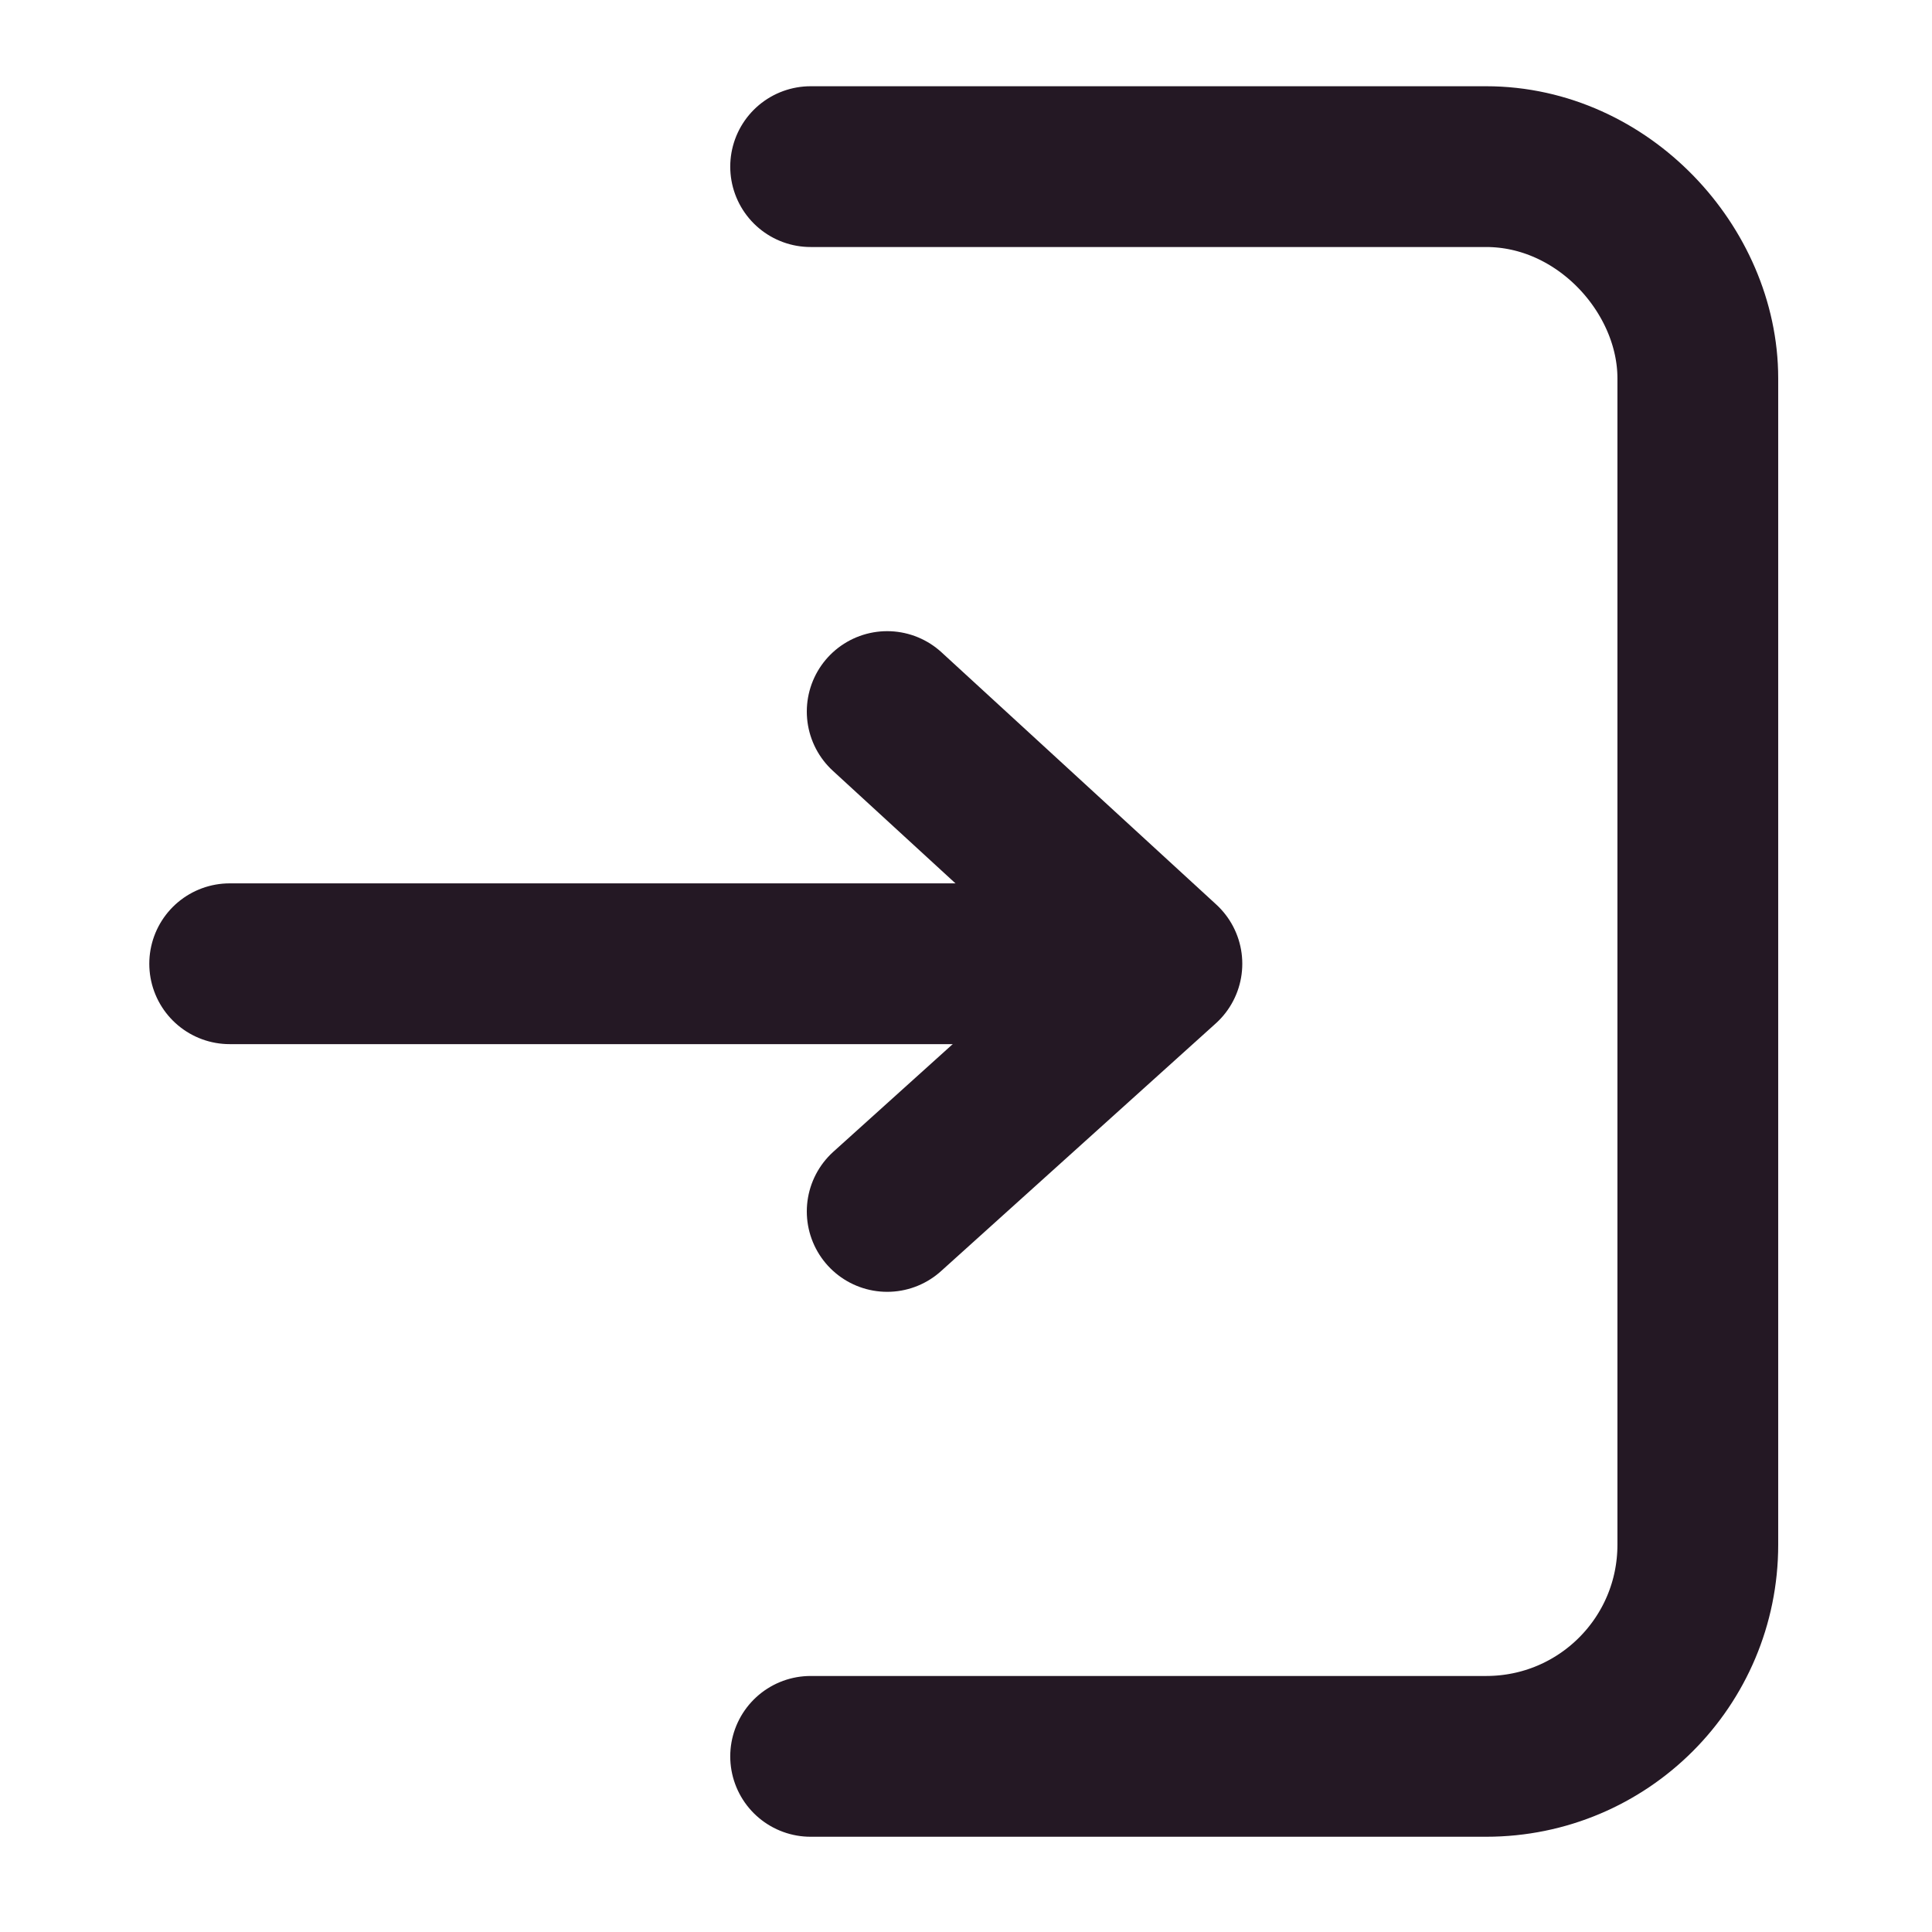
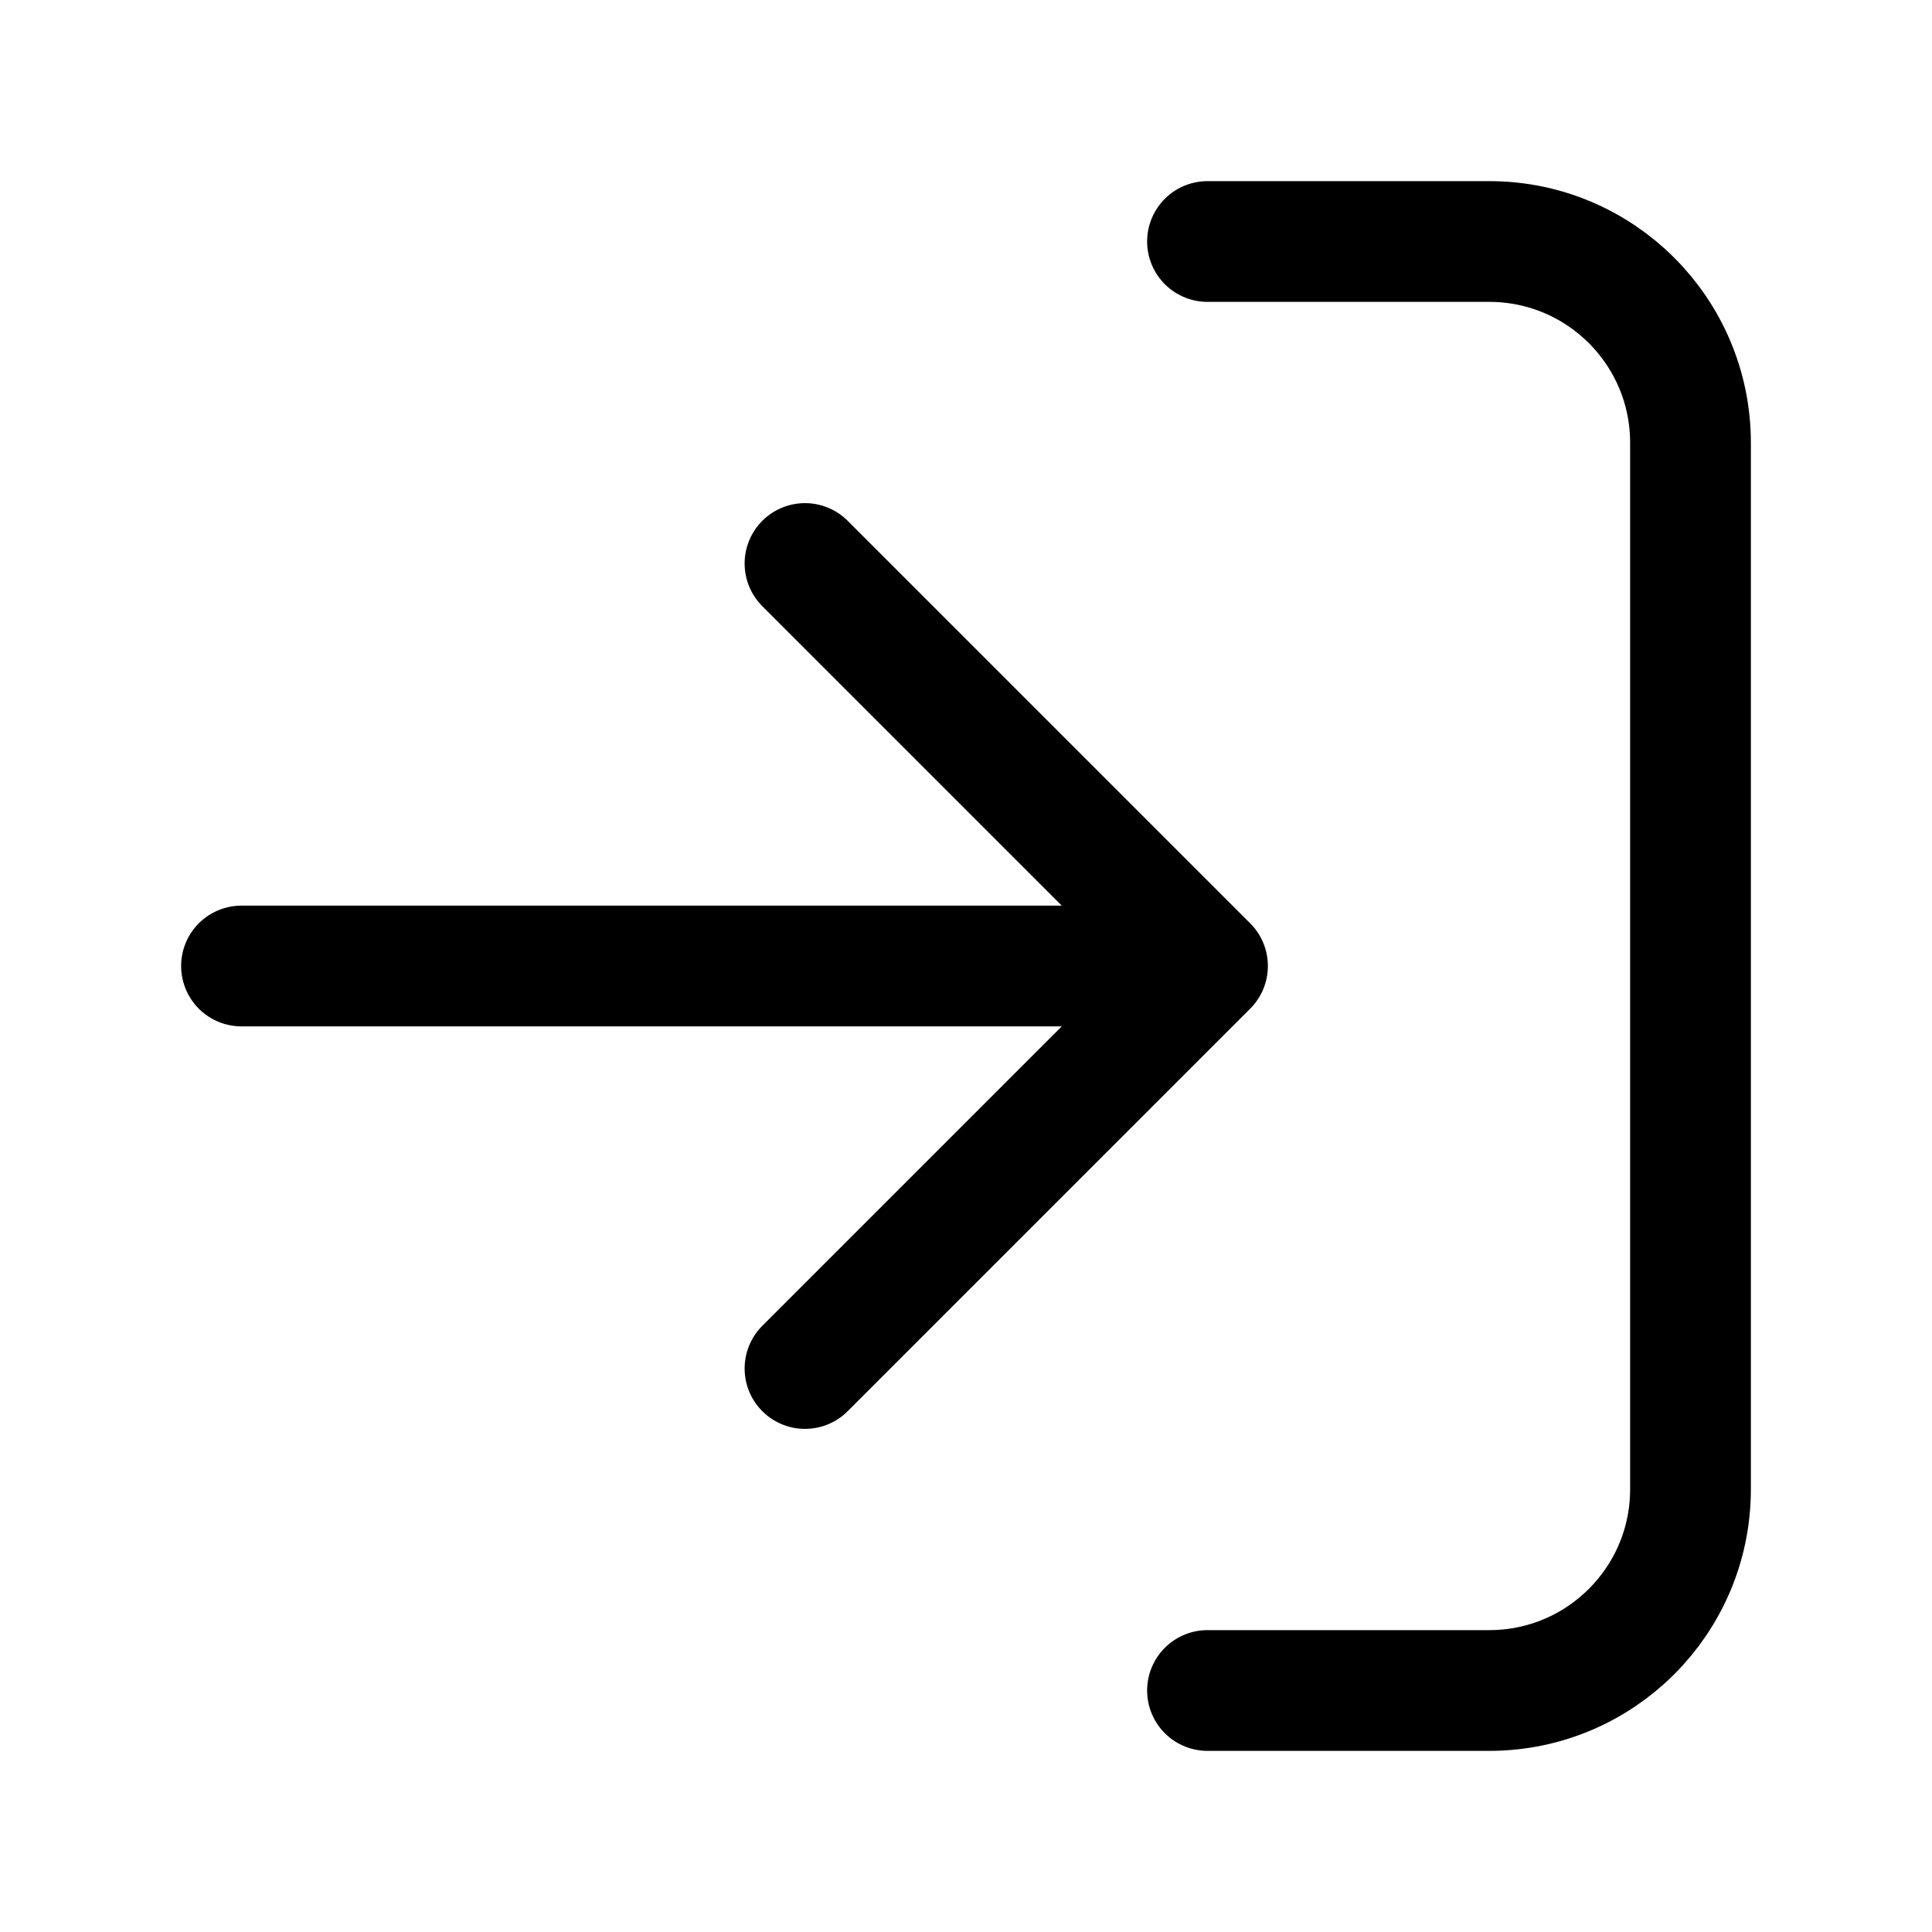
- <svg xmlns="http://www.w3.org/2000/svg" viewBox="0 0 4.29 4.29" width="24" height="24" fill-rule="evenodd" clip-rule="evenodd">
-   <line fill="none" stroke="#241824" stroke-width="0.357" stroke-linecap="round" stroke-linejoin="round" x1="0.51" y1="2.14" x2="2.45" y2="2.14" />
-   <polyline fill="none" stroke="#241824" stroke-width="0.357" stroke-linecap="round" stroke-linejoin="round" points="1.97,2.69 2.58,2.14 1.97,1.58 " />
-   <path fill="none" stroke="#241824" stroke-width="0.357" stroke-linecap="round" stroke-linejoin="round" d="M1.8 0.37l1.5 0c0.26,0 0.47,0.23 0.47,0.47l0 2.59c0,0.26 -0.21,0.47 -0.47,0.47l-1.5 0" />
+ <svg xmlns="http://www.w3.org/2000/svg" width="24" height="24" viewBox="0 0 24 24" fill="none" stroke="currentColor" stroke-width="1.5" stroke-linecap="round" stroke-linejoin="round">
+   <path d="M15 3h3.5A2.5 2.5 0 0121 5.5v13a2.5 2.5 0 01-2.5 2.5H15" />
+   <path d="M10 17l5-5-5-5M15 12H3" />
</svg>
